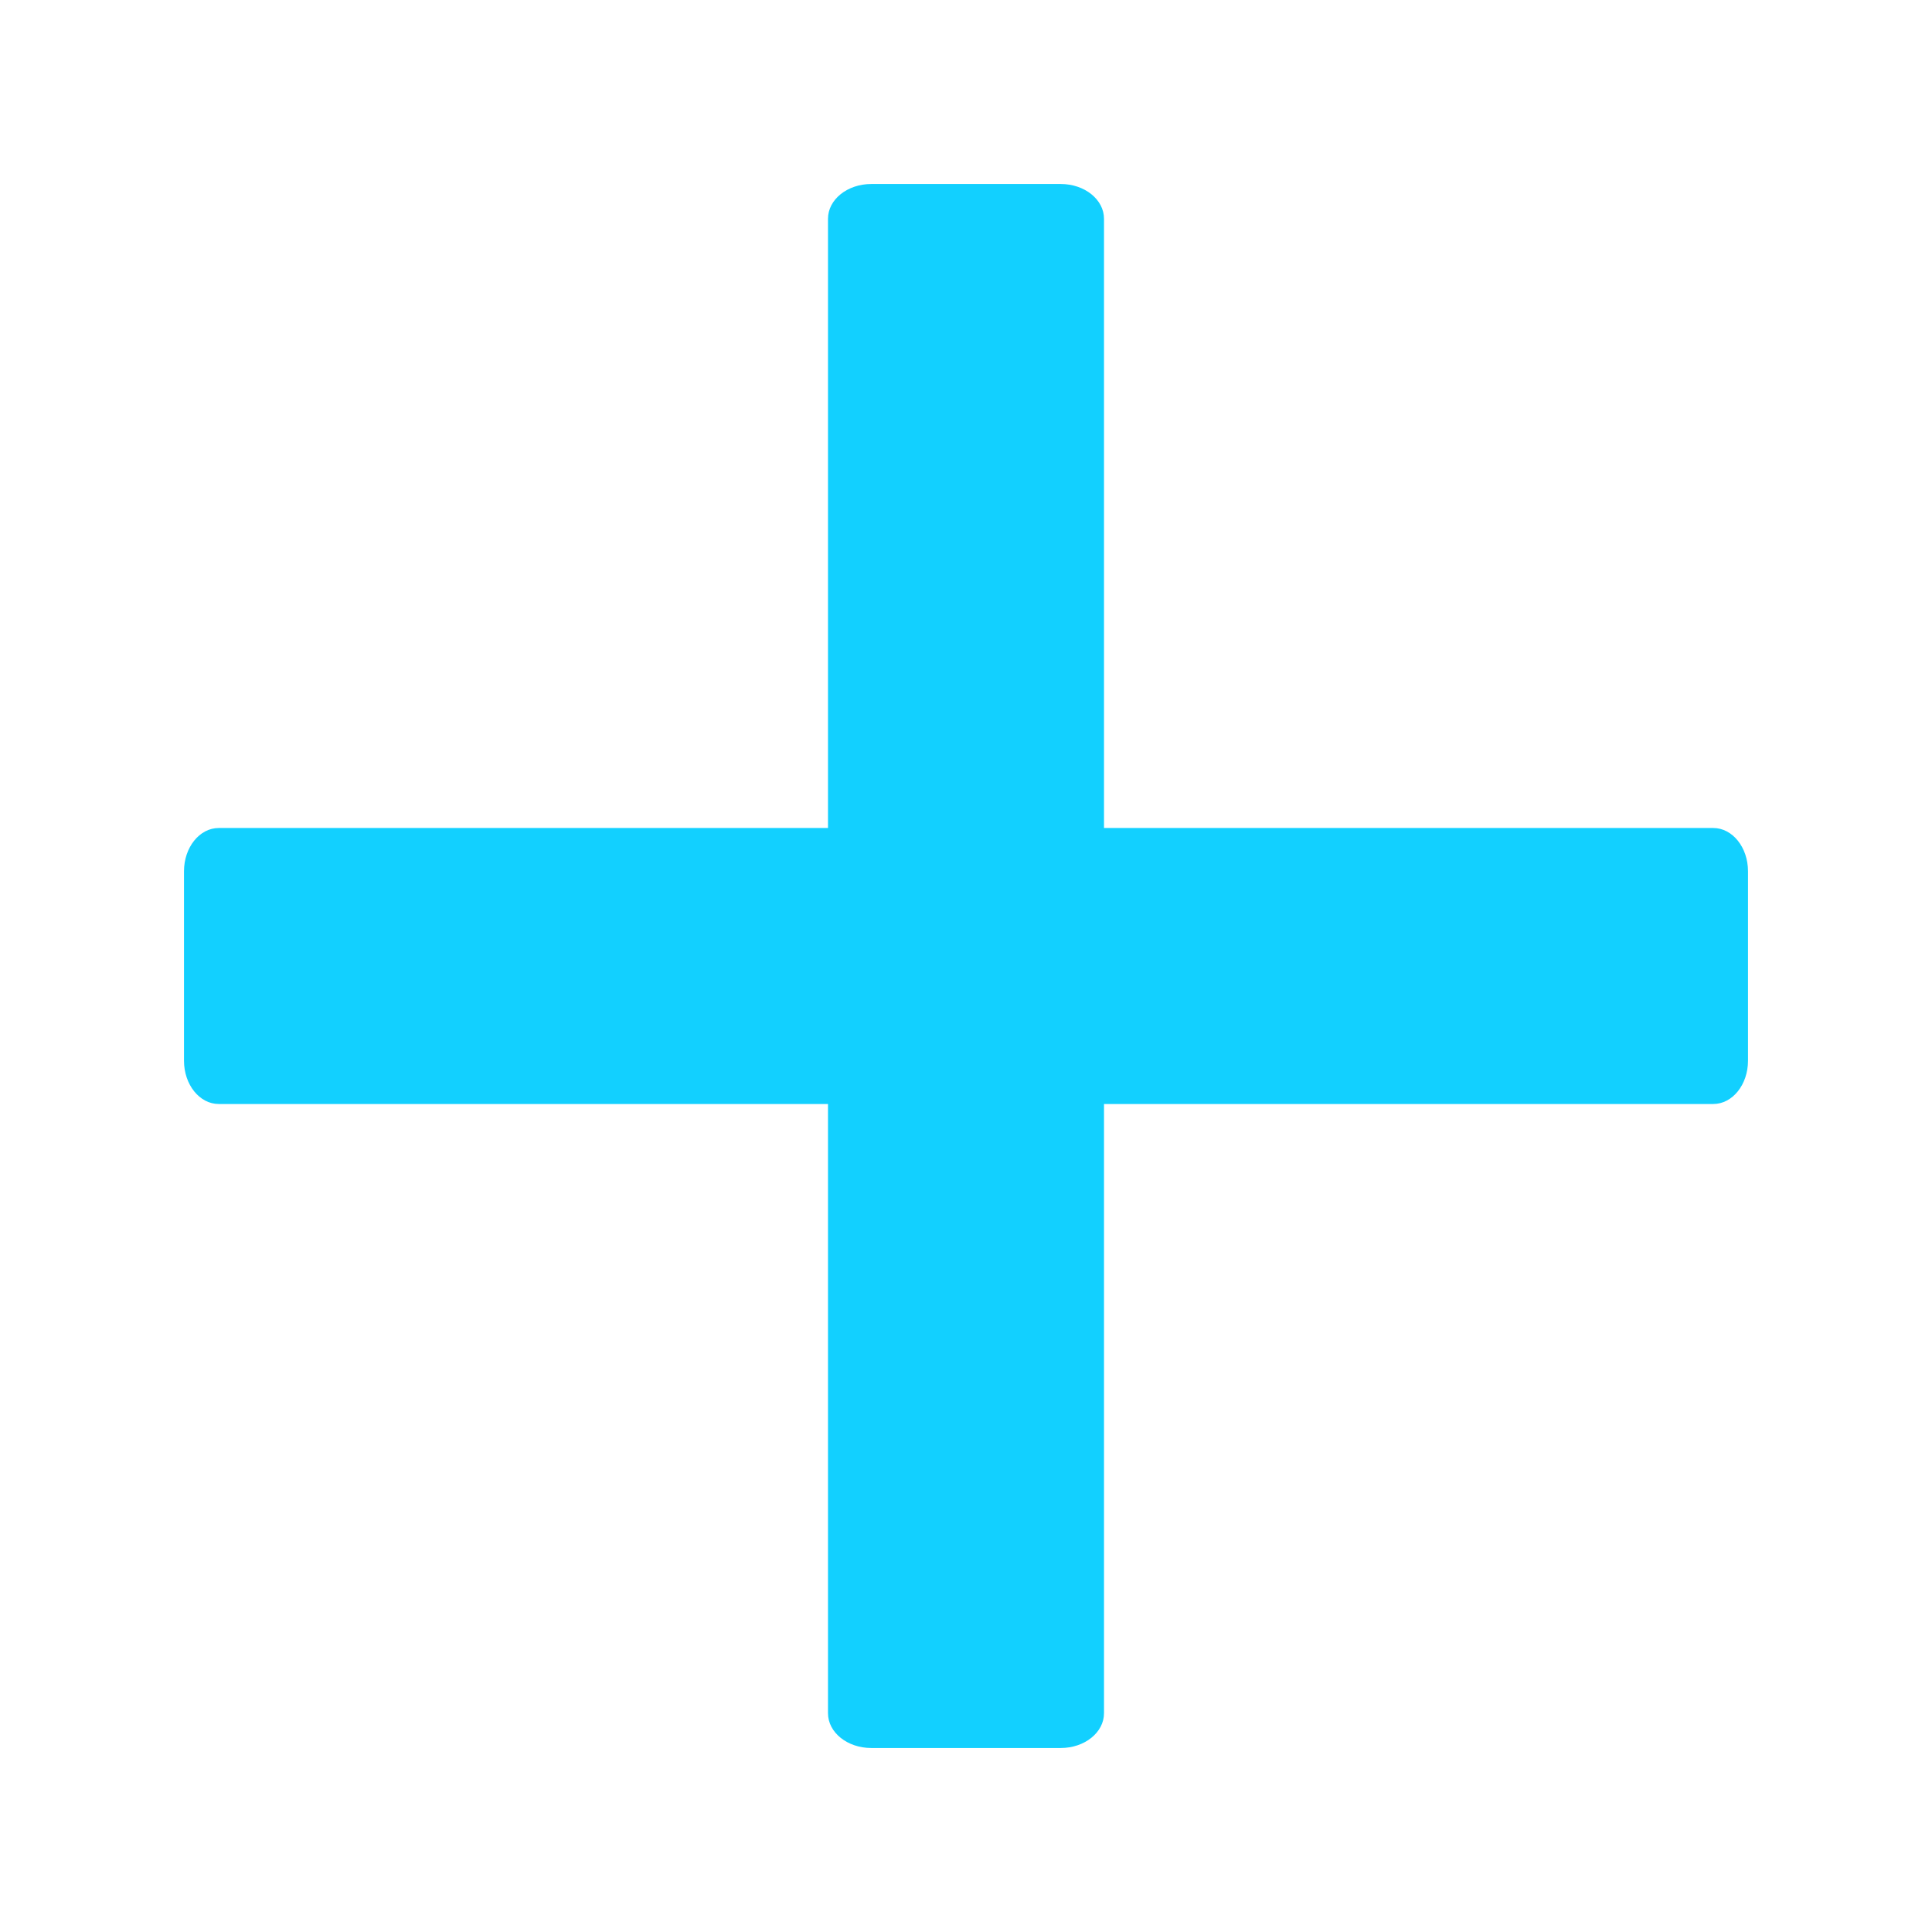
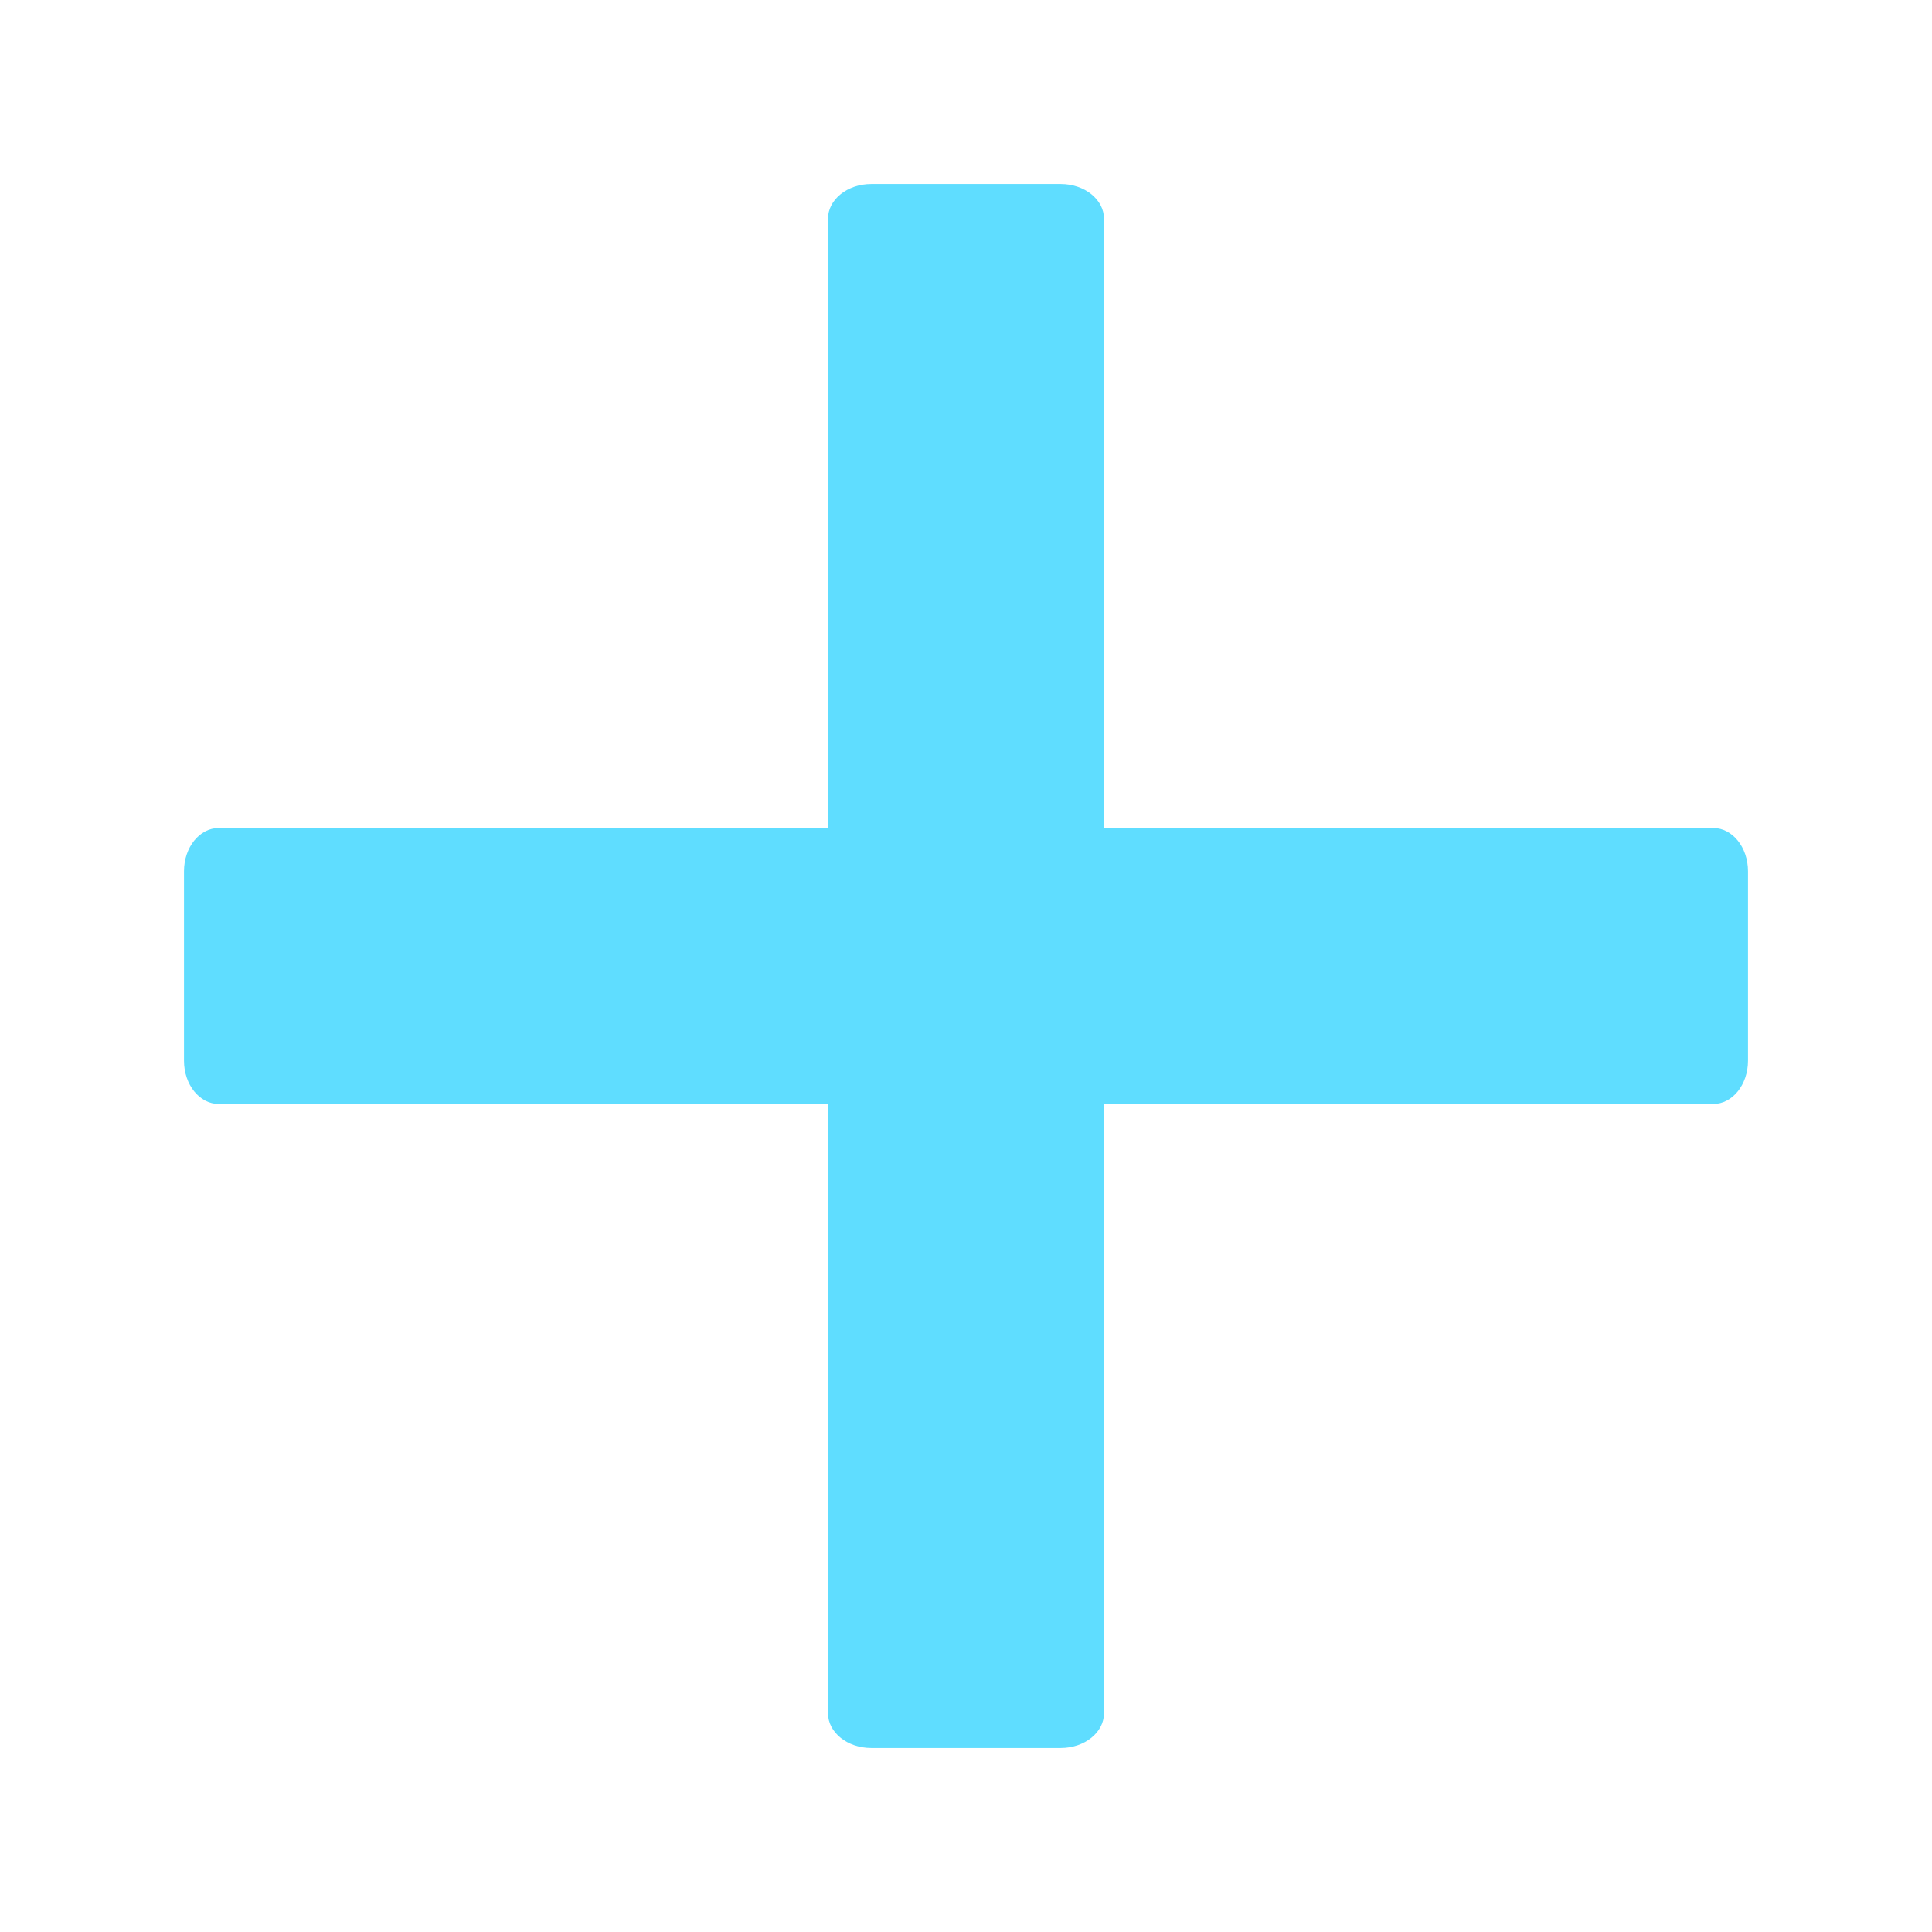
<svg xmlns="http://www.w3.org/2000/svg" width="42" height="42" viewBox="0 0 42 42" fill="none">
-   <path d="M4 18.94V23.06C4 23.579 4.338 24 4.755 24L37.245 24C37.662 24 38 23.579 38 23.06V18.94C38 18.421 37.662 18 37.245 18H4.755C4.338 18 4 18.421 4 18.94Z" fill="#12d0ff" />
-   <path d="M23.06 4H18.94C18.421 4 18 4.338 18 4.755V37.245C18 37.662 18.421 38 18.94 38H23.06C23.579 38 24 37.662 24 37.245V4.755C24 4.338 23.579 4 23.06 4Z" fill="#12d0ff" />
+   <path d="M4 18.94V23.06C4 23.579 4.338 24 4.755 24L37.245 24C37.662 24 38 23.579 38 23.06V18.94C38 18.421 37.662 18 37.245 18H4.755C4.338 18 4 18.421 4 18.94Z" fill="#5FDDFF" />
+   <path d="M23.06 4H18.94C18.421 4 18 4.338 18 4.755V37.245C18 37.662 18.421 38 18.94 38H23.06C23.579 38 24 37.662 24 37.245V4.755C24 4.338 23.579 4 23.06 4Z" fill="#5FDDFF" />
</svg>
